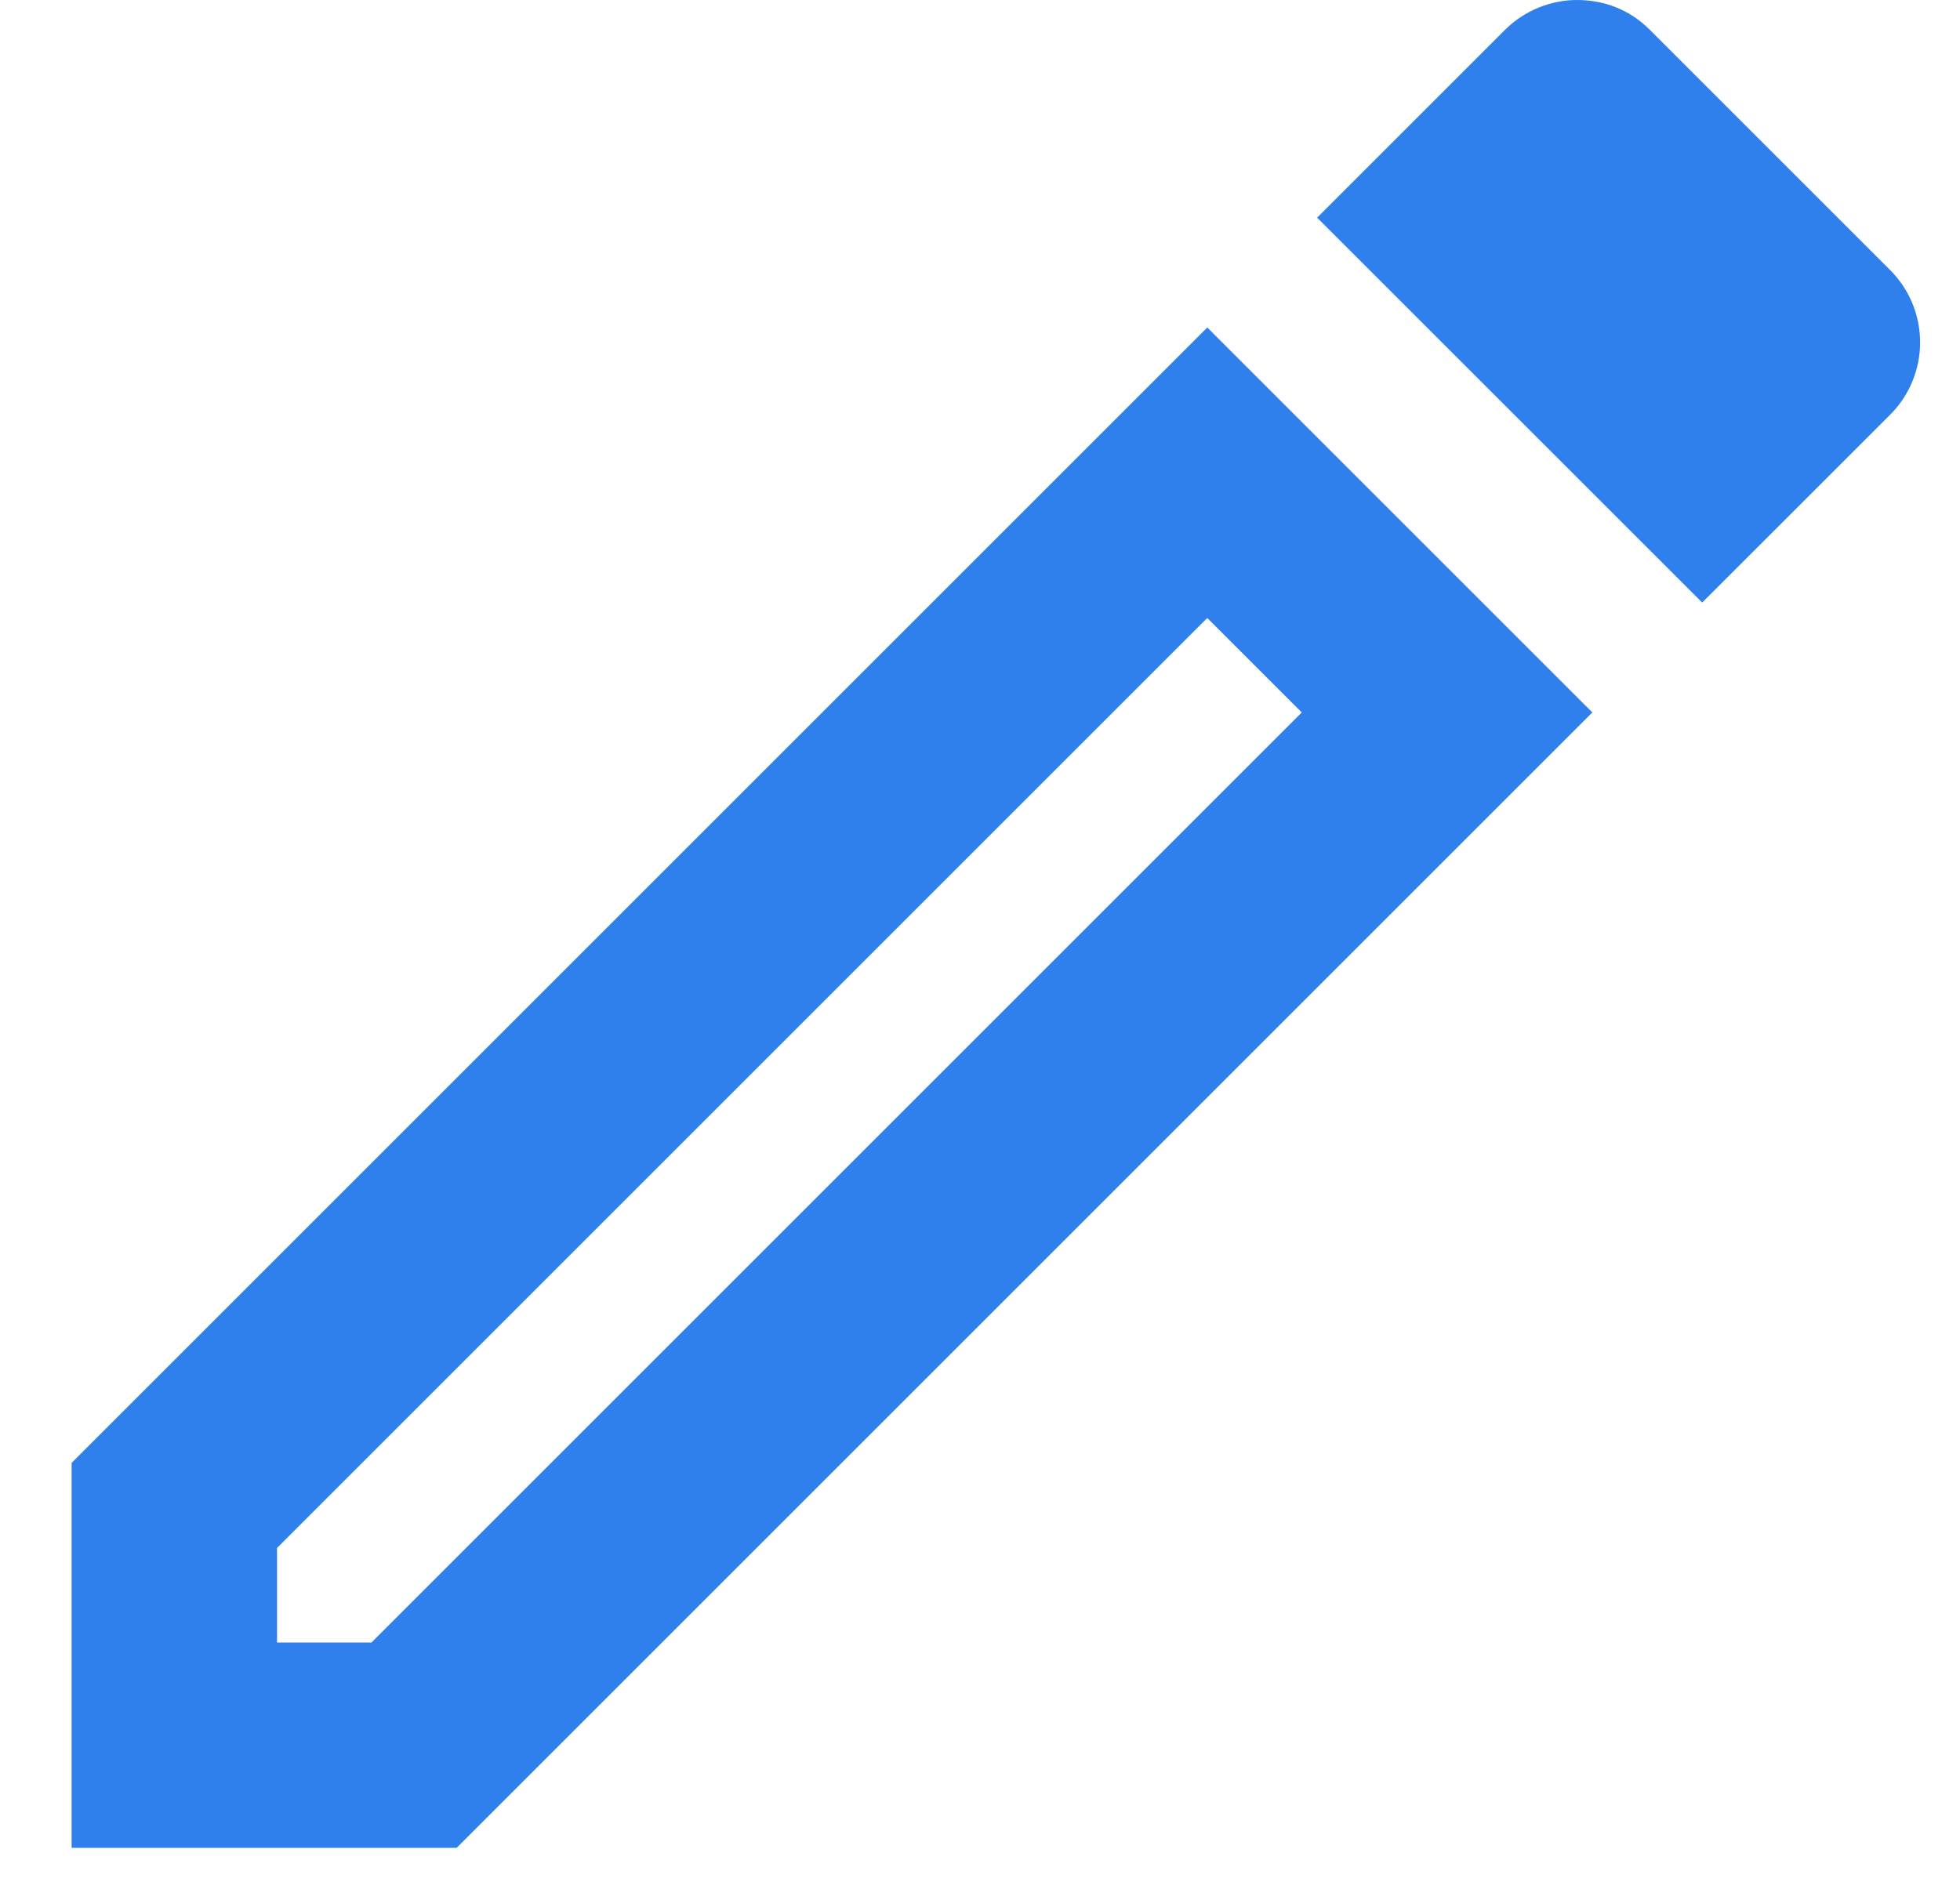
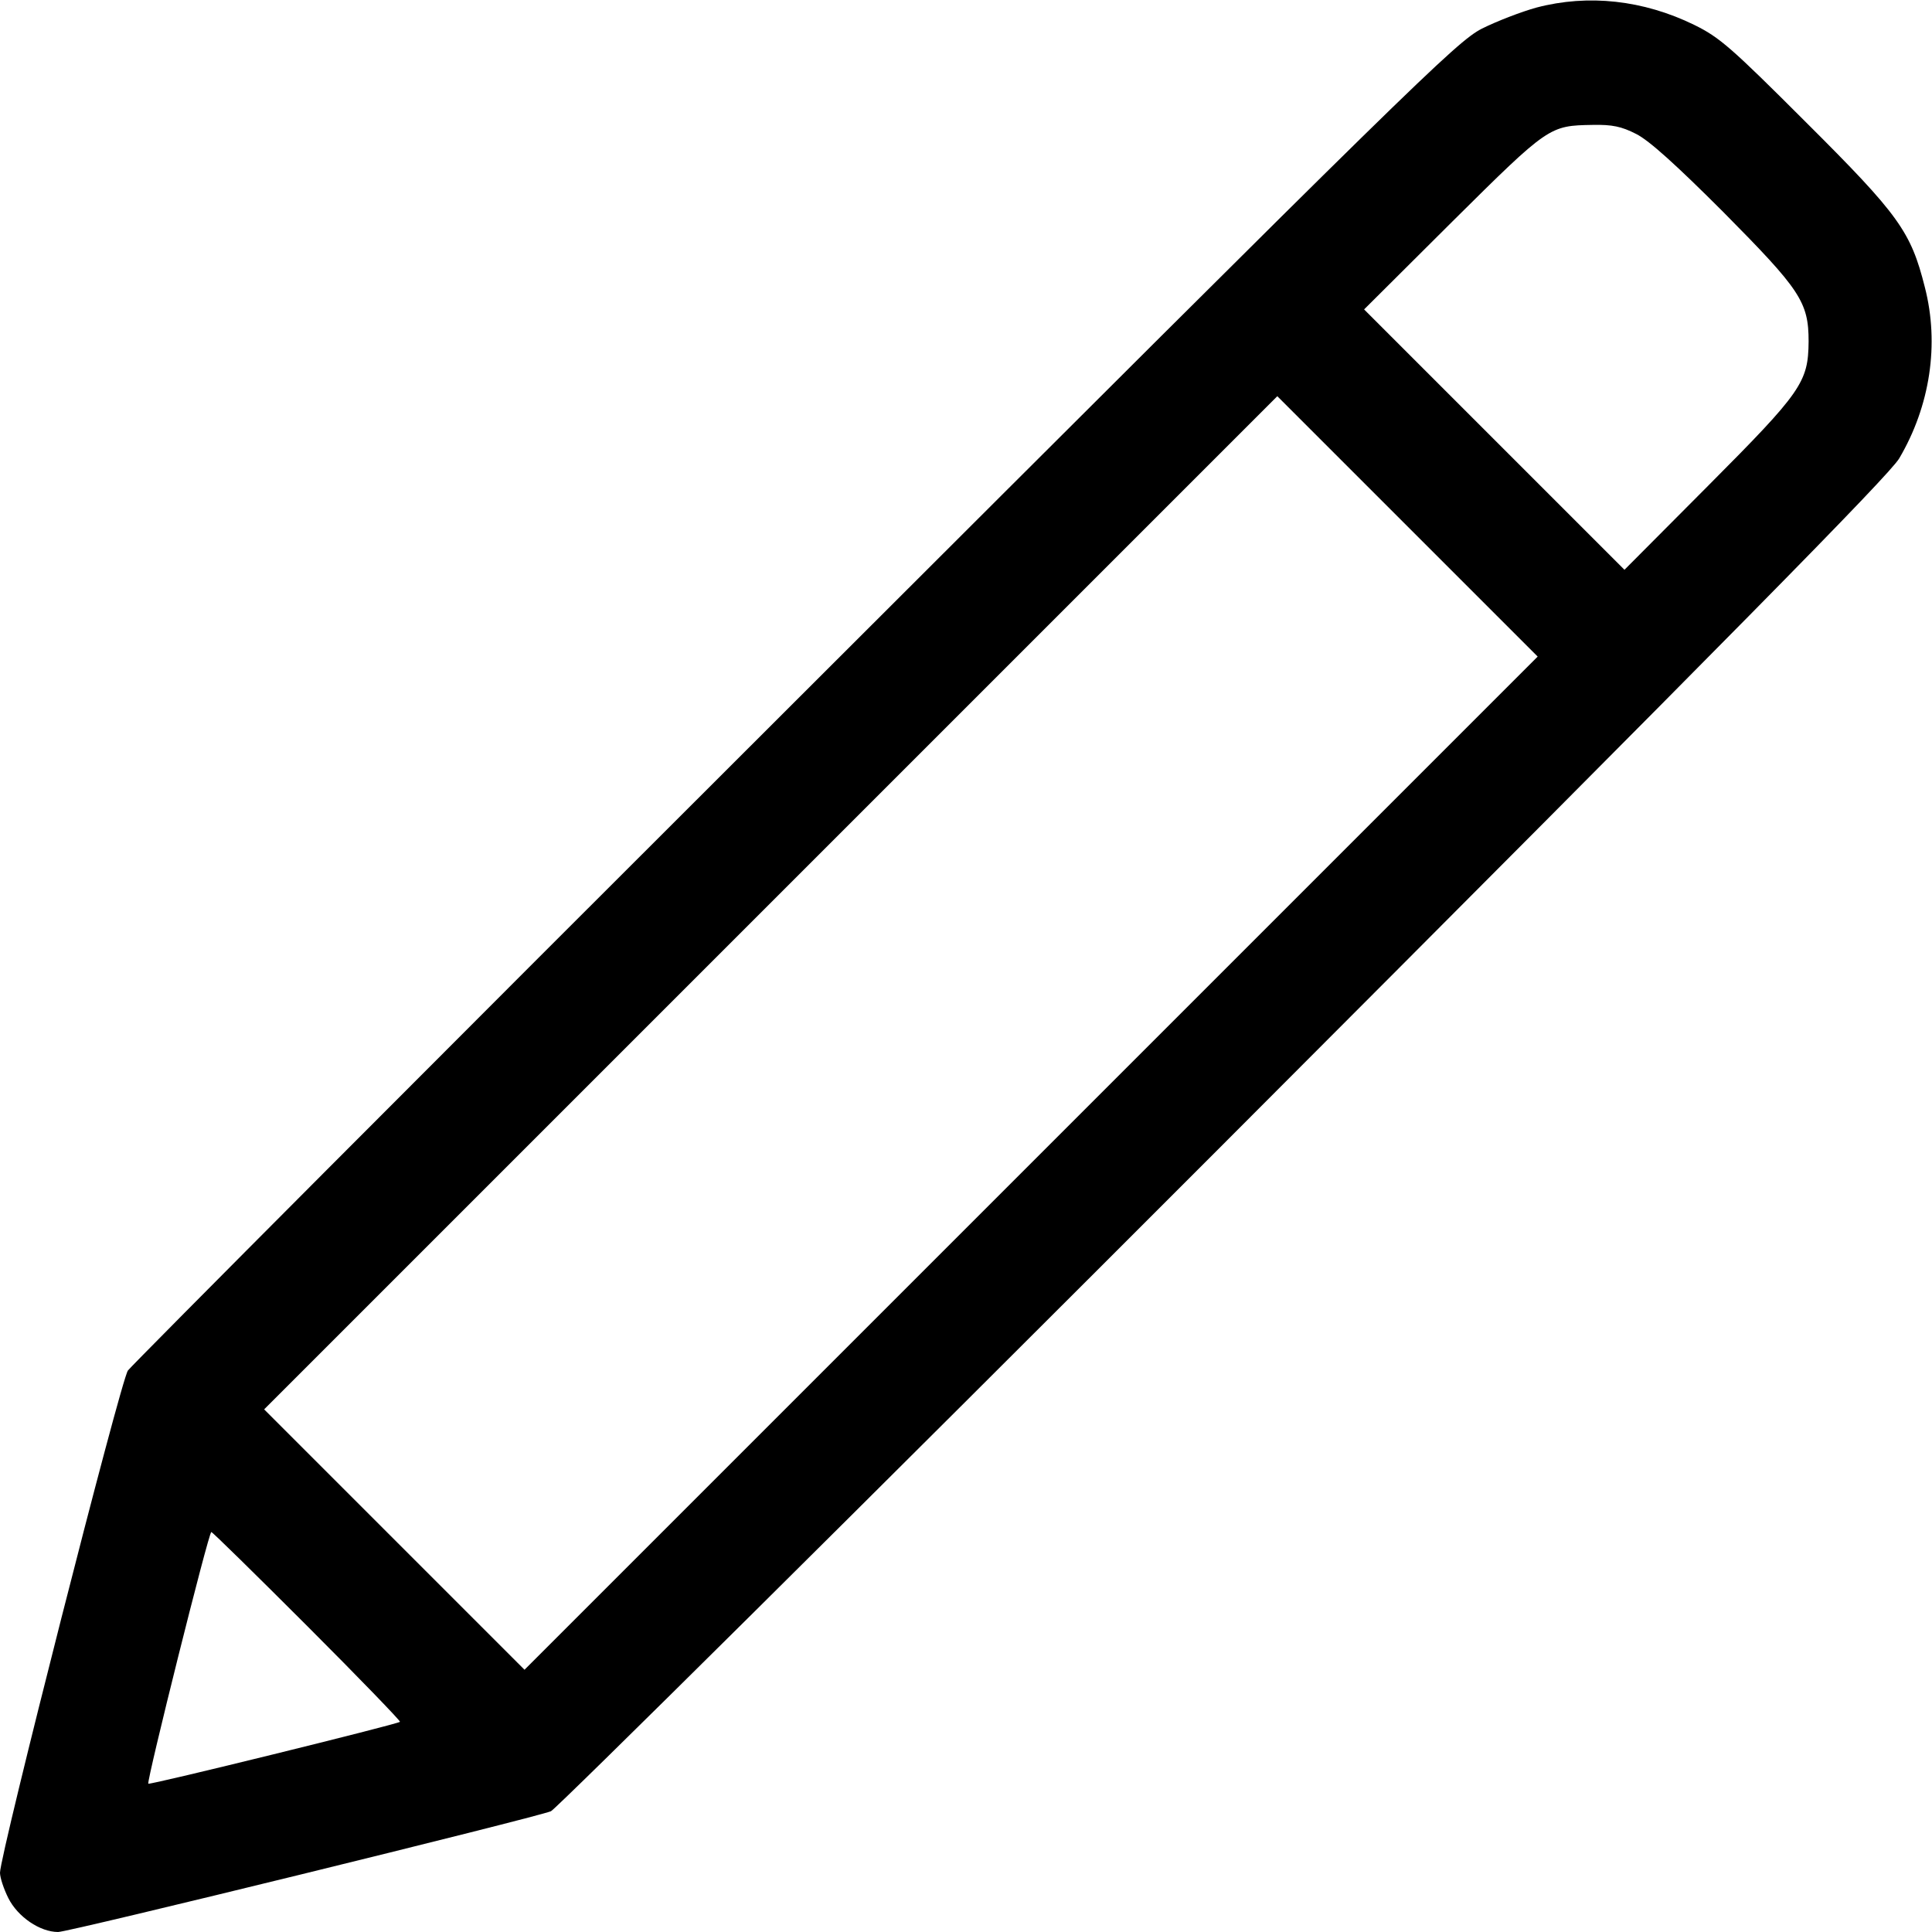
- <svg xmlns="http://www.w3.org/2000/svg" width="24" height="23" viewBox="0 0 24 23" fill="none">
-   <path fill-rule="evenodd" clip-rule="evenodd" d="M19.309 0C18.995 0 18.668 0.126 18.429 0.365L16.128 2.666L20.843 7.38L23.144 5.08C23.634 4.589 23.634 3.797 23.144 3.307L20.202 0.365C19.95 0.113 19.636 0 19.309 0ZM14.783 7.569L15.94 8.726L4.549 20.117H3.392V18.96L14.783 7.569ZM0.877 17.917L14.783 4.011L19.498 8.726L5.592 22.632H0.877V17.917Z" fill="#2F80ED" />
+ <svg xmlns="http://www.w3.org/2000/svg" version="1.0" width="512pt" height="512pt" viewBox="0 0 512 512" preserveAspectRatio="xMidYMid meet">
+   <g transform="translate(0,512) scale(0.1,-0.1)" fill="#000000" stroke="none">
+     <path d="M4072 5100 c-40 -11 -105 -36 -145 -56 -68 -35 -176 -141 -1820 -1783 -962 -960 -1757 -1758 -1768 -1773 -19 -26 -339 -1283 -339 -1331 0 -13 10 -43 22 -67 25 -50 84 -90 132 -90 29 0 1260 302 1306 320 14 6 816 801 1782 1768 1356 1358 1763 1771 1791 1817 82 139 107 303 68 454 -37 147 -68 191 -315 437 -199 199 -229 225 -296 258 -135 66 -281 82 -418 46z m264 -335 c34 -17 105 -81 231 -207 204 -206 226 -238 226 -343 -1 -108 -18 -133 -266 -382 l-222 -223 -345 345 -345 345 235 234 c255 253 256 253 371 255 51 1 76 -4 115 -24z m-1603 -2727 l-1343 -1343 -345 345 -345 345 1342 1342 1343 1343 345 -345 345 -345 -1342 -1342z m-1918 -1228 c137 -137 247 -251 245 -253 -9 -7 -663 -168 -667 -164 -5 6 160 667 167 667 3 0 117 -112 255 -250z" />
+   </g>
</svg>
